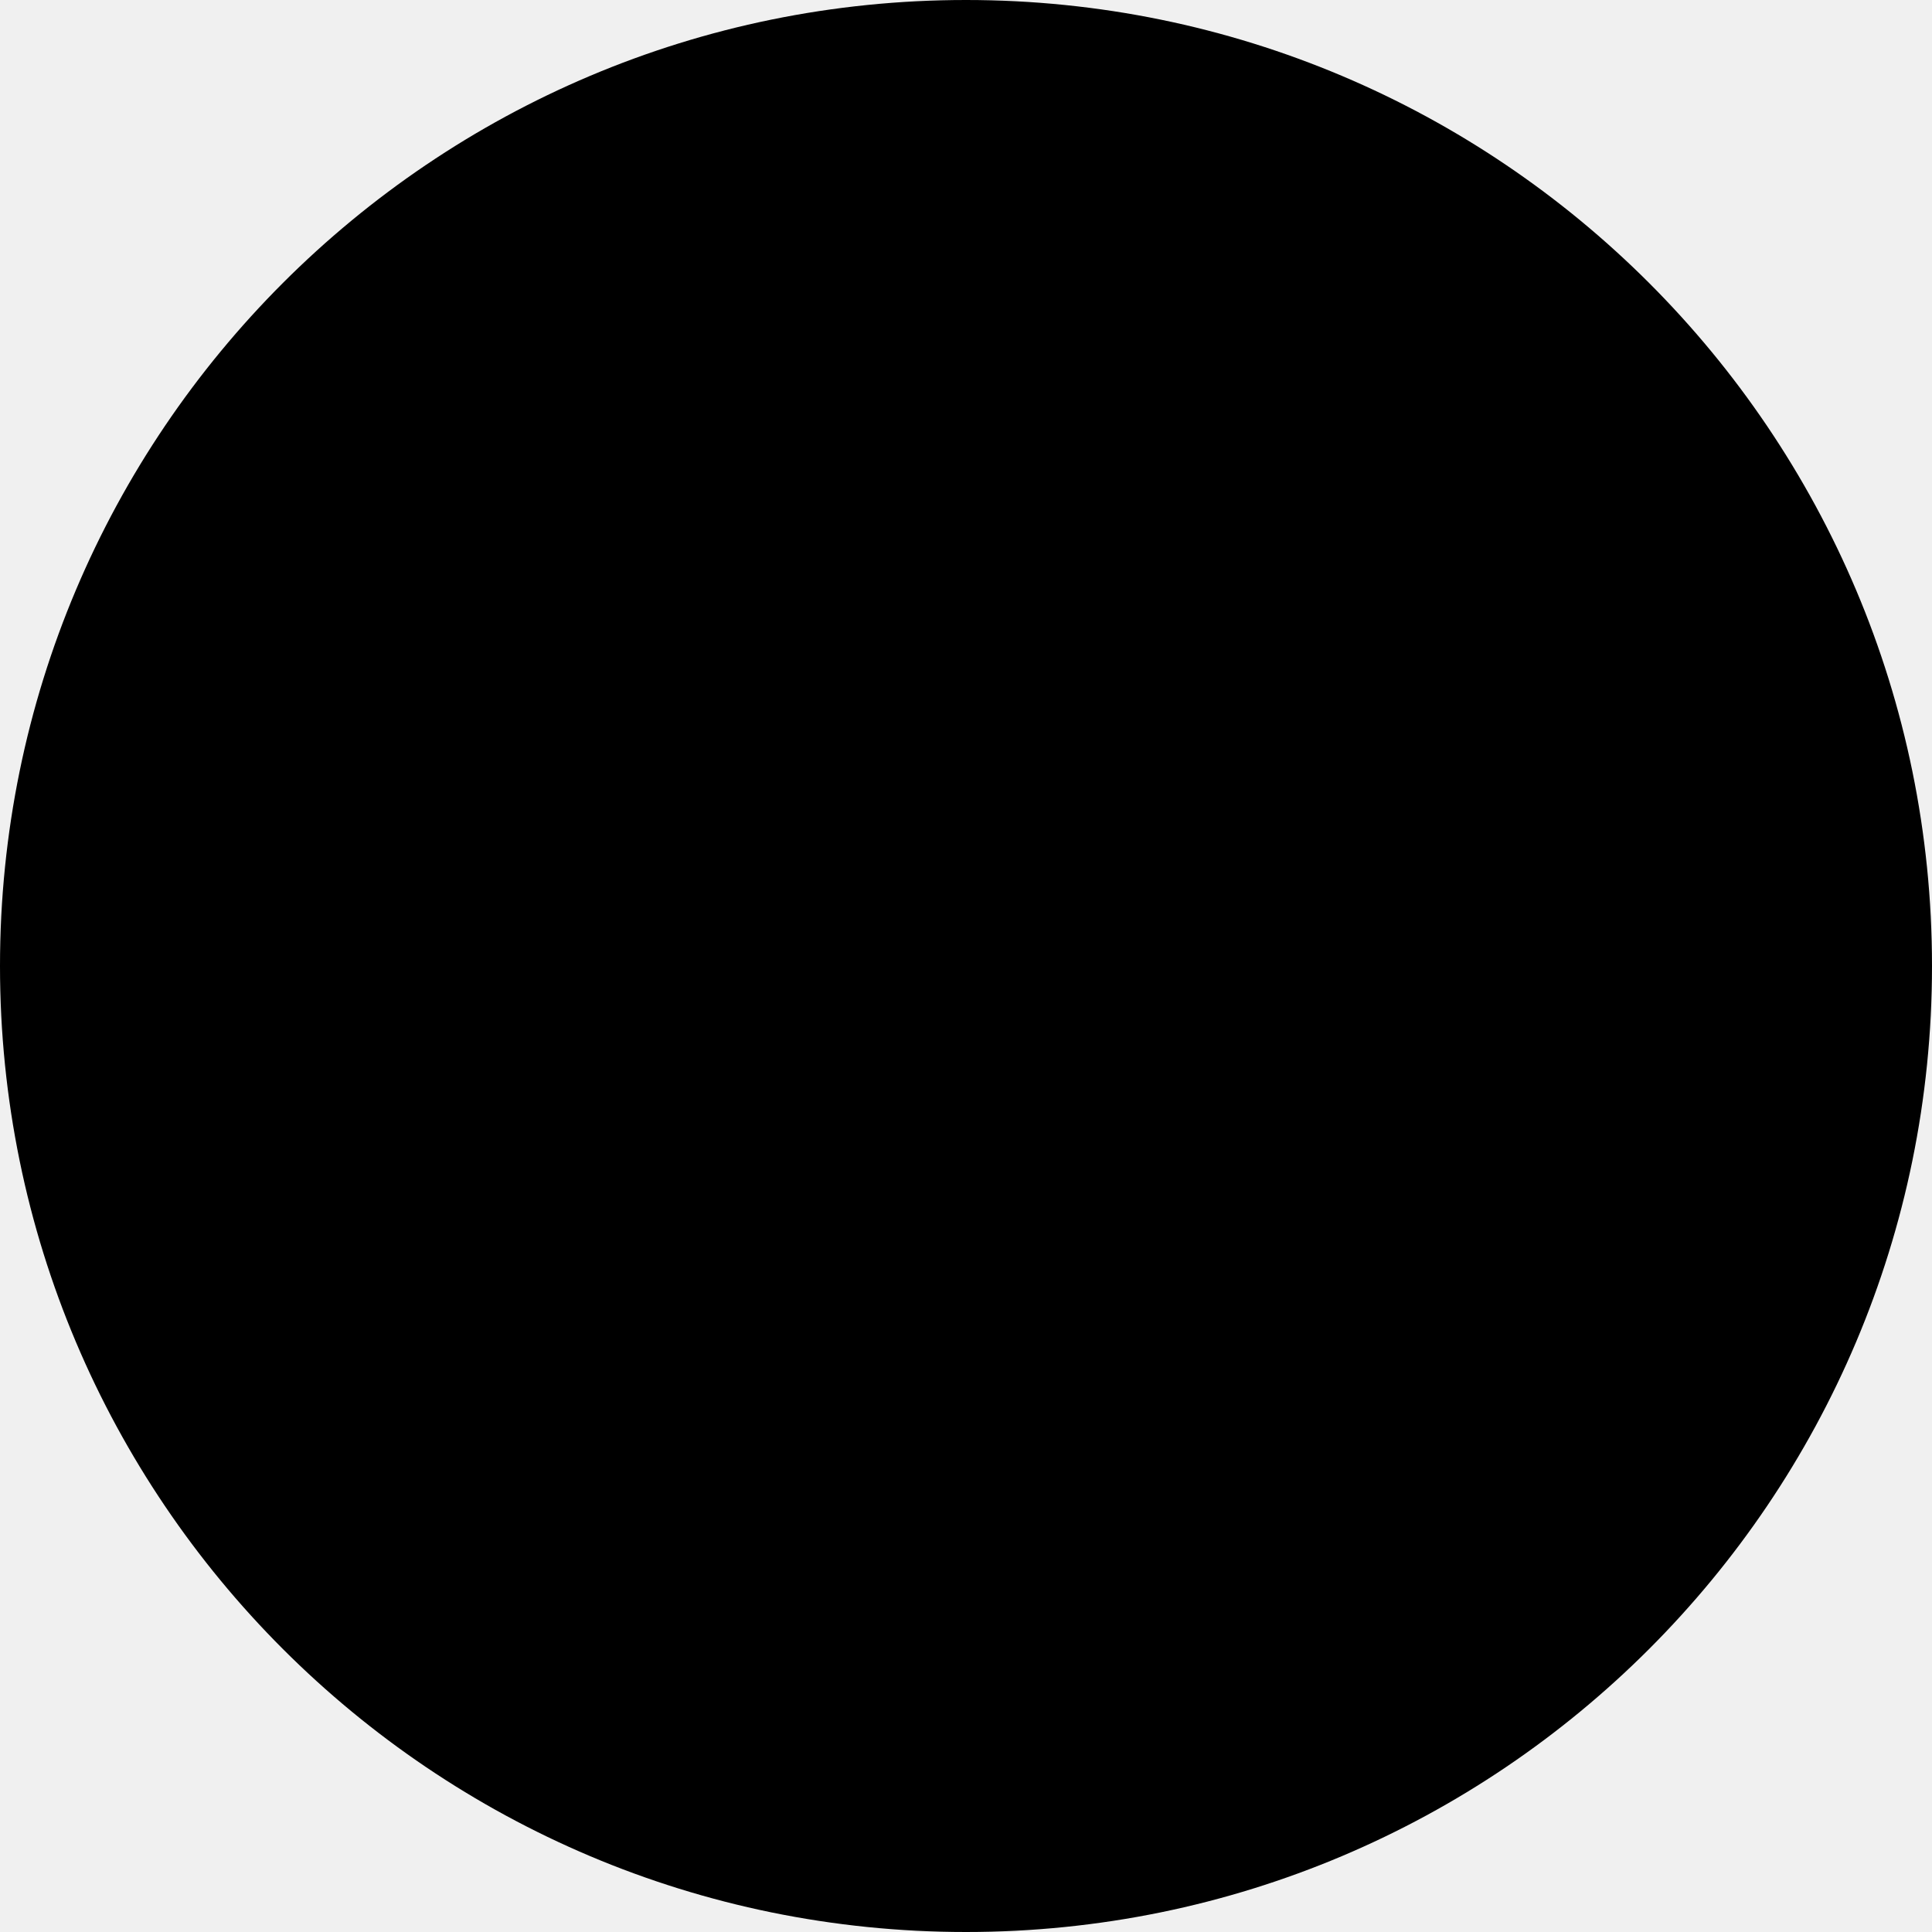
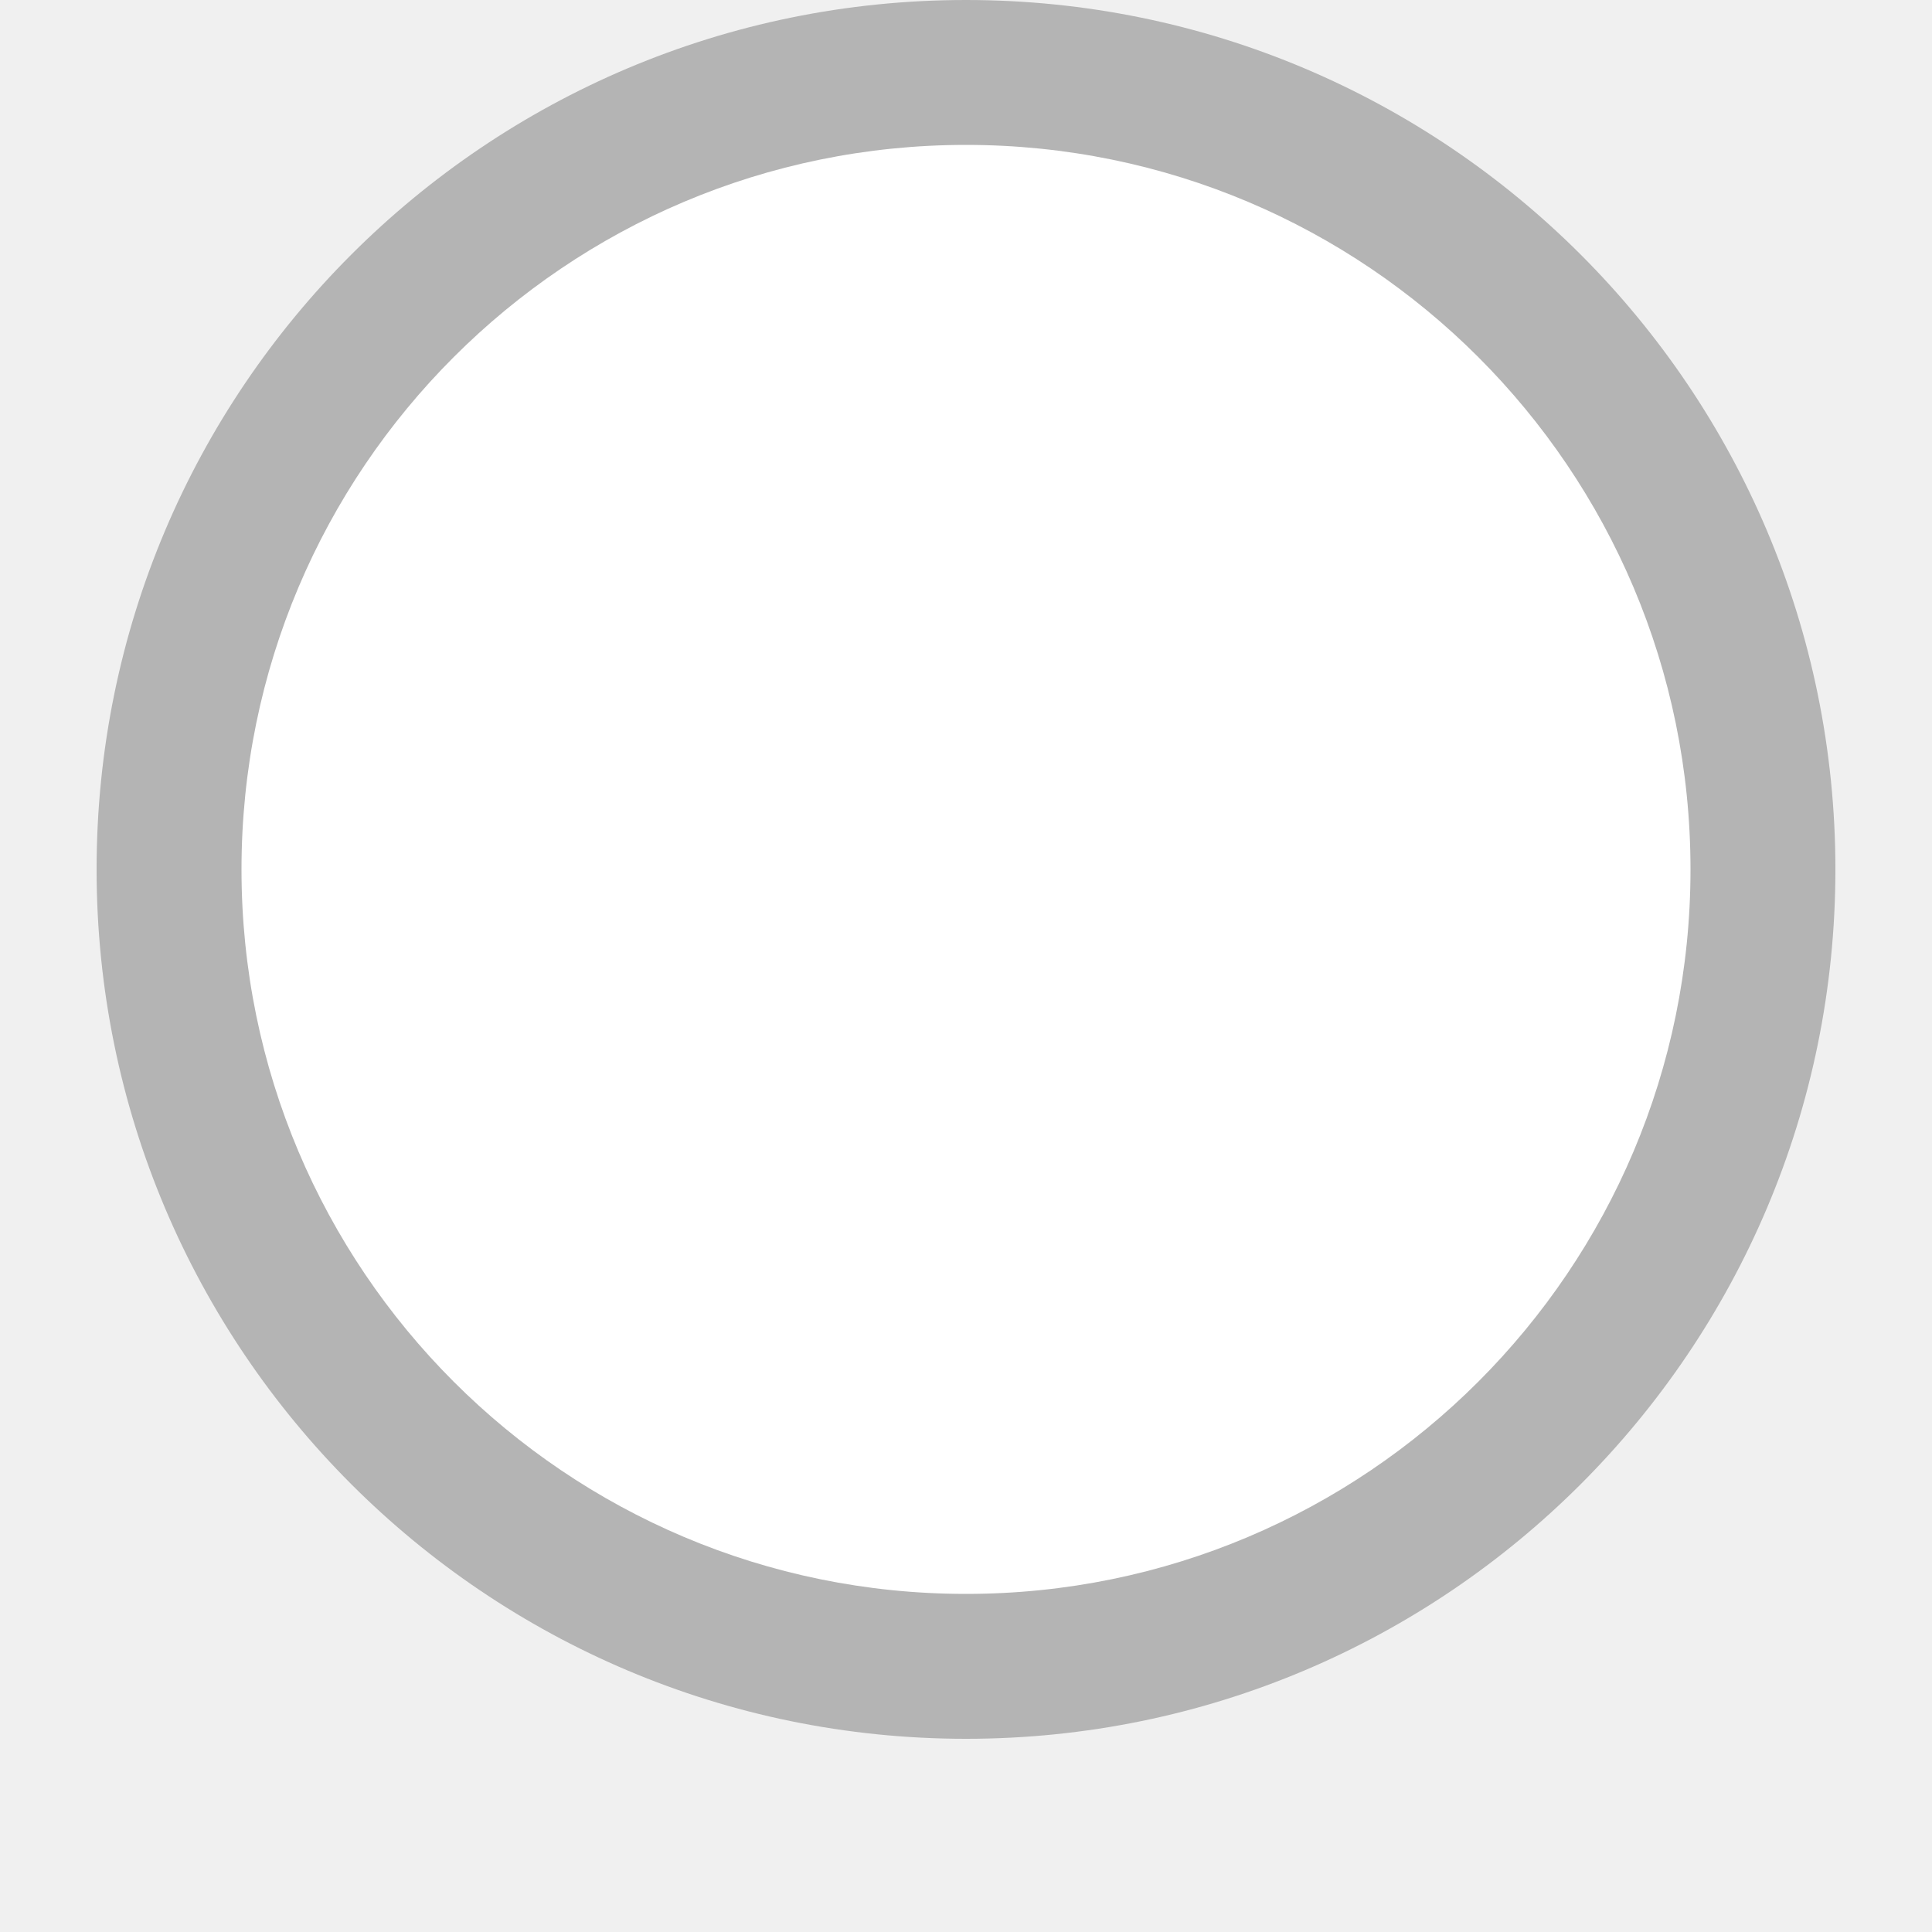
<svg xmlns="http://www.w3.org/2000/svg" version="1.1" id="Слой_1" x="0px" y="0px" viewBox="0 0 40 40" enable-background="new 0 0 40 40" xml:space="preserve">
-   <circle fill="#000000" cx="20" cy="20" r="20" />
-   <circle fill="#000000" cx="20" cy="20" r="17" />
+   <circle fill="#B4B4B4" cx="20" cy="18" r="18" />
+   <circle fill="#FFFFFF" cx="20" cy="18" r="15" />
</svg>
